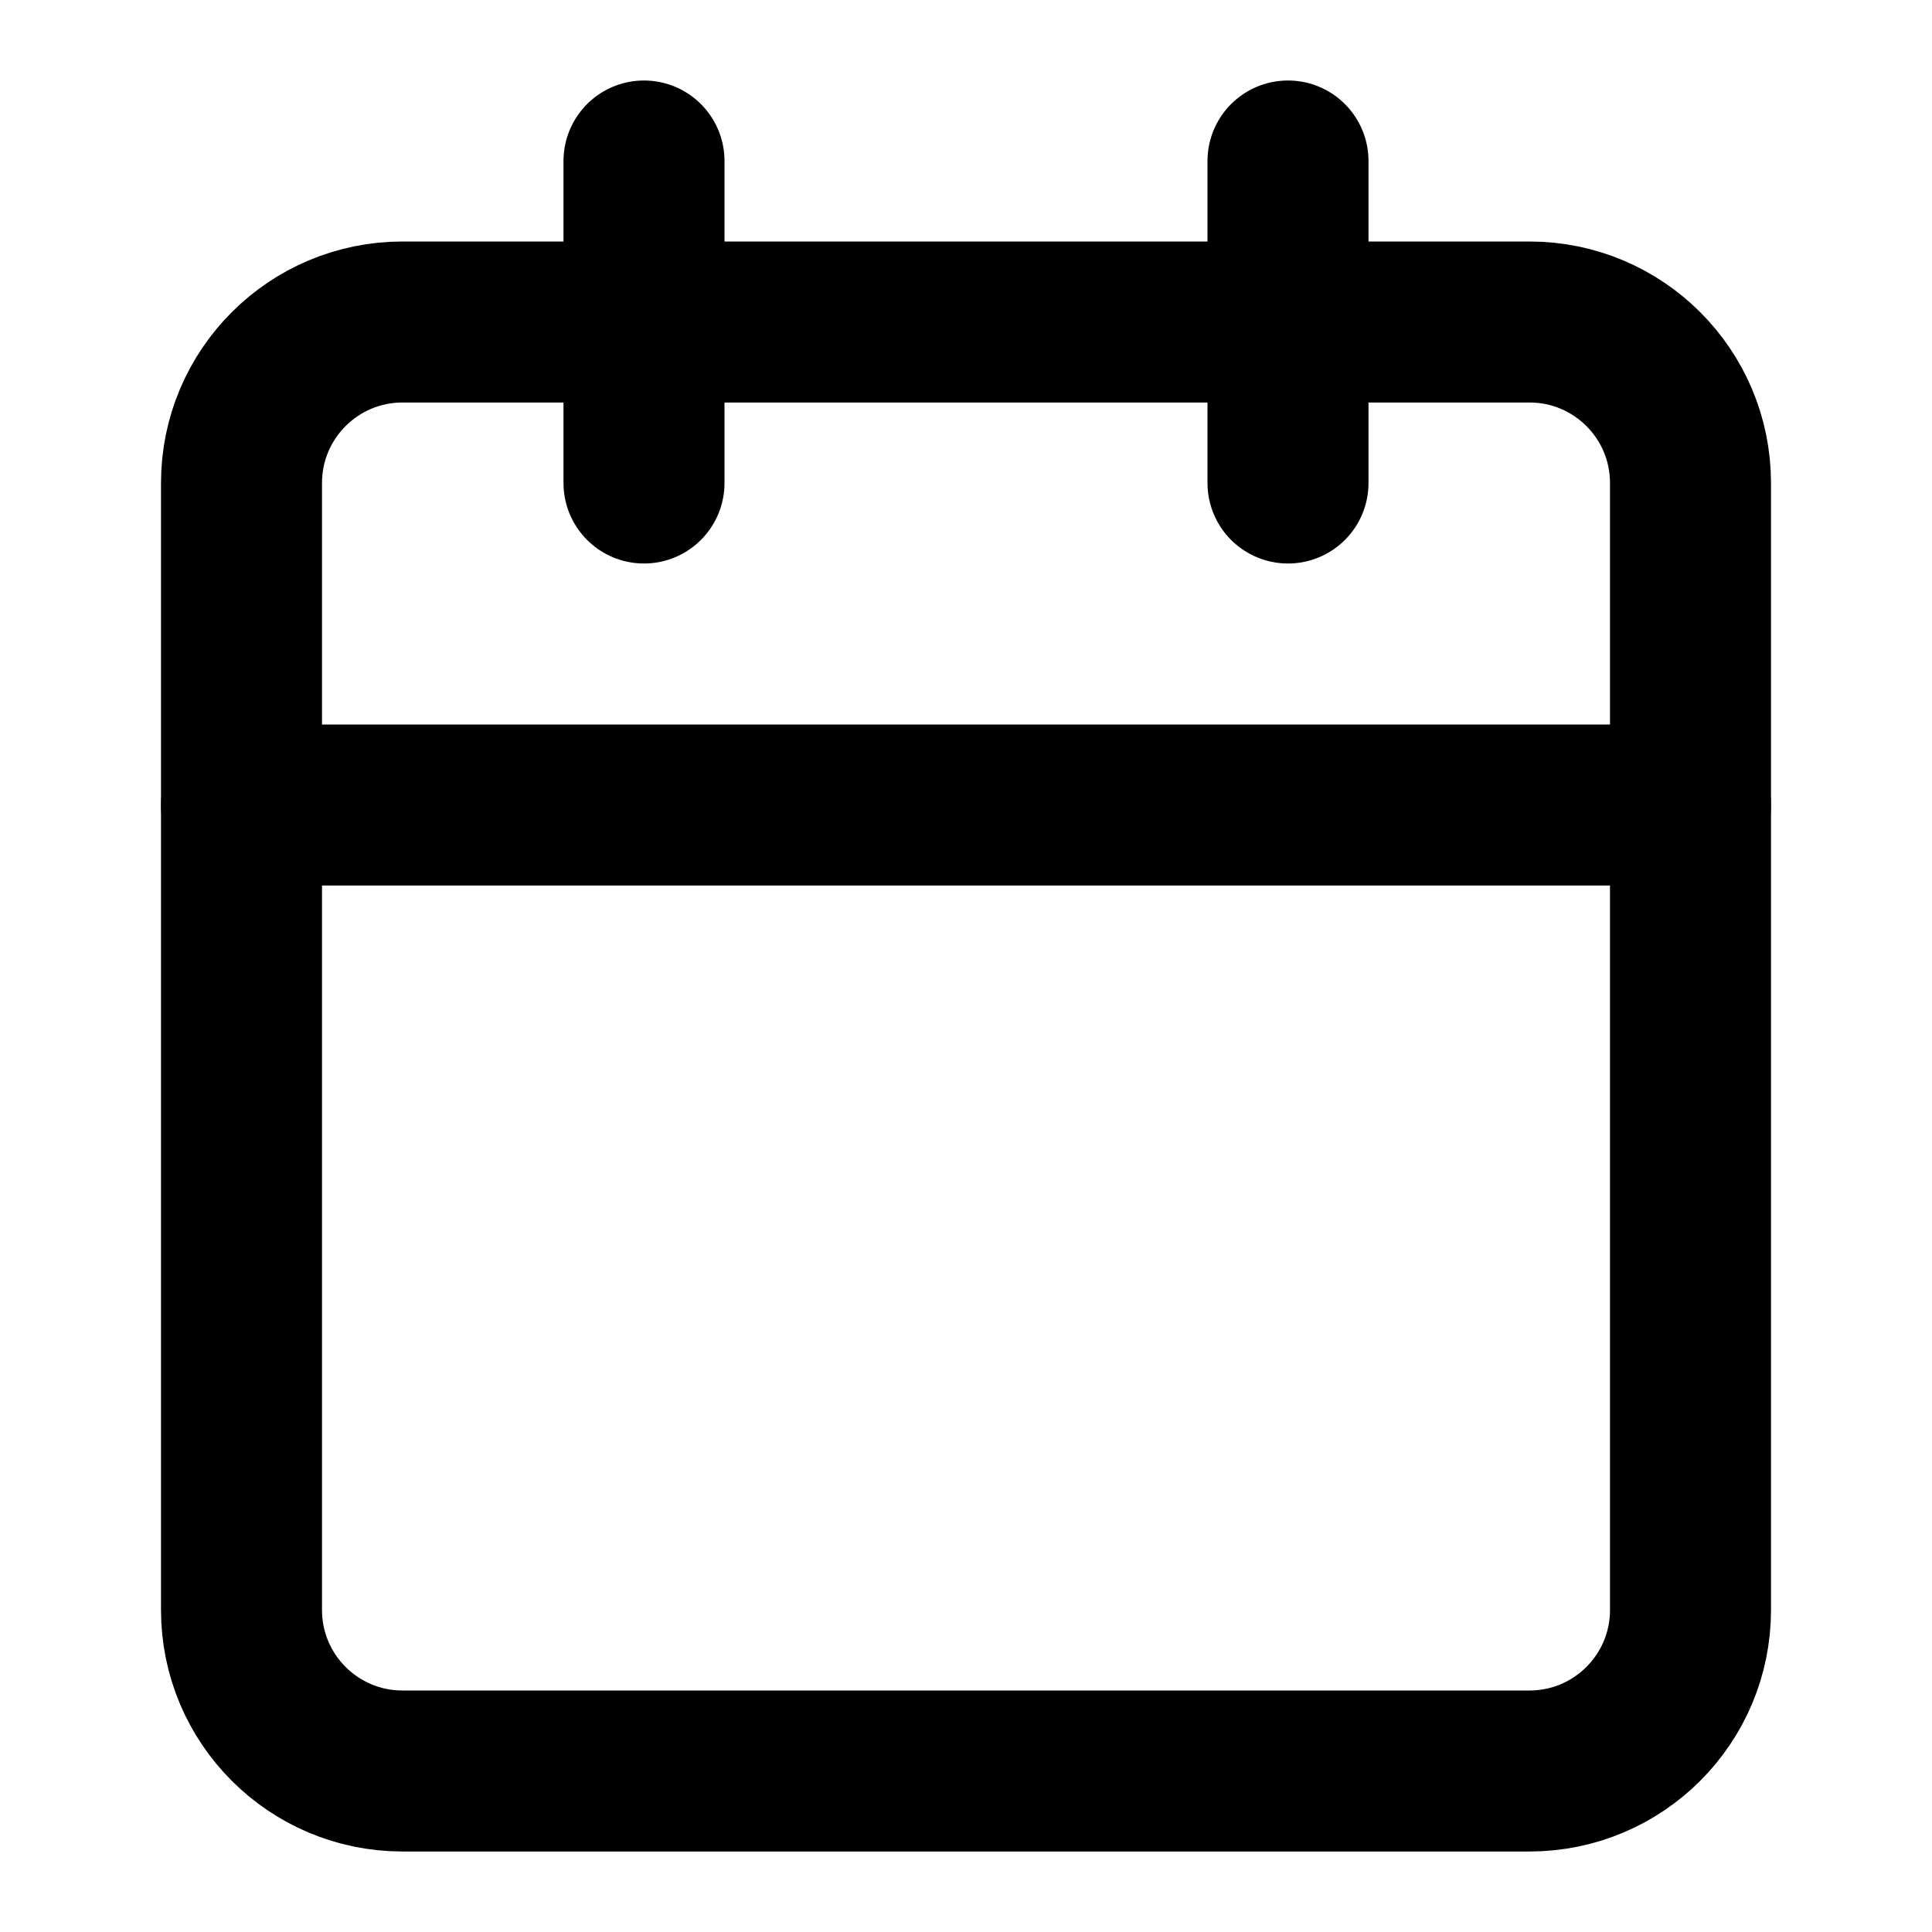
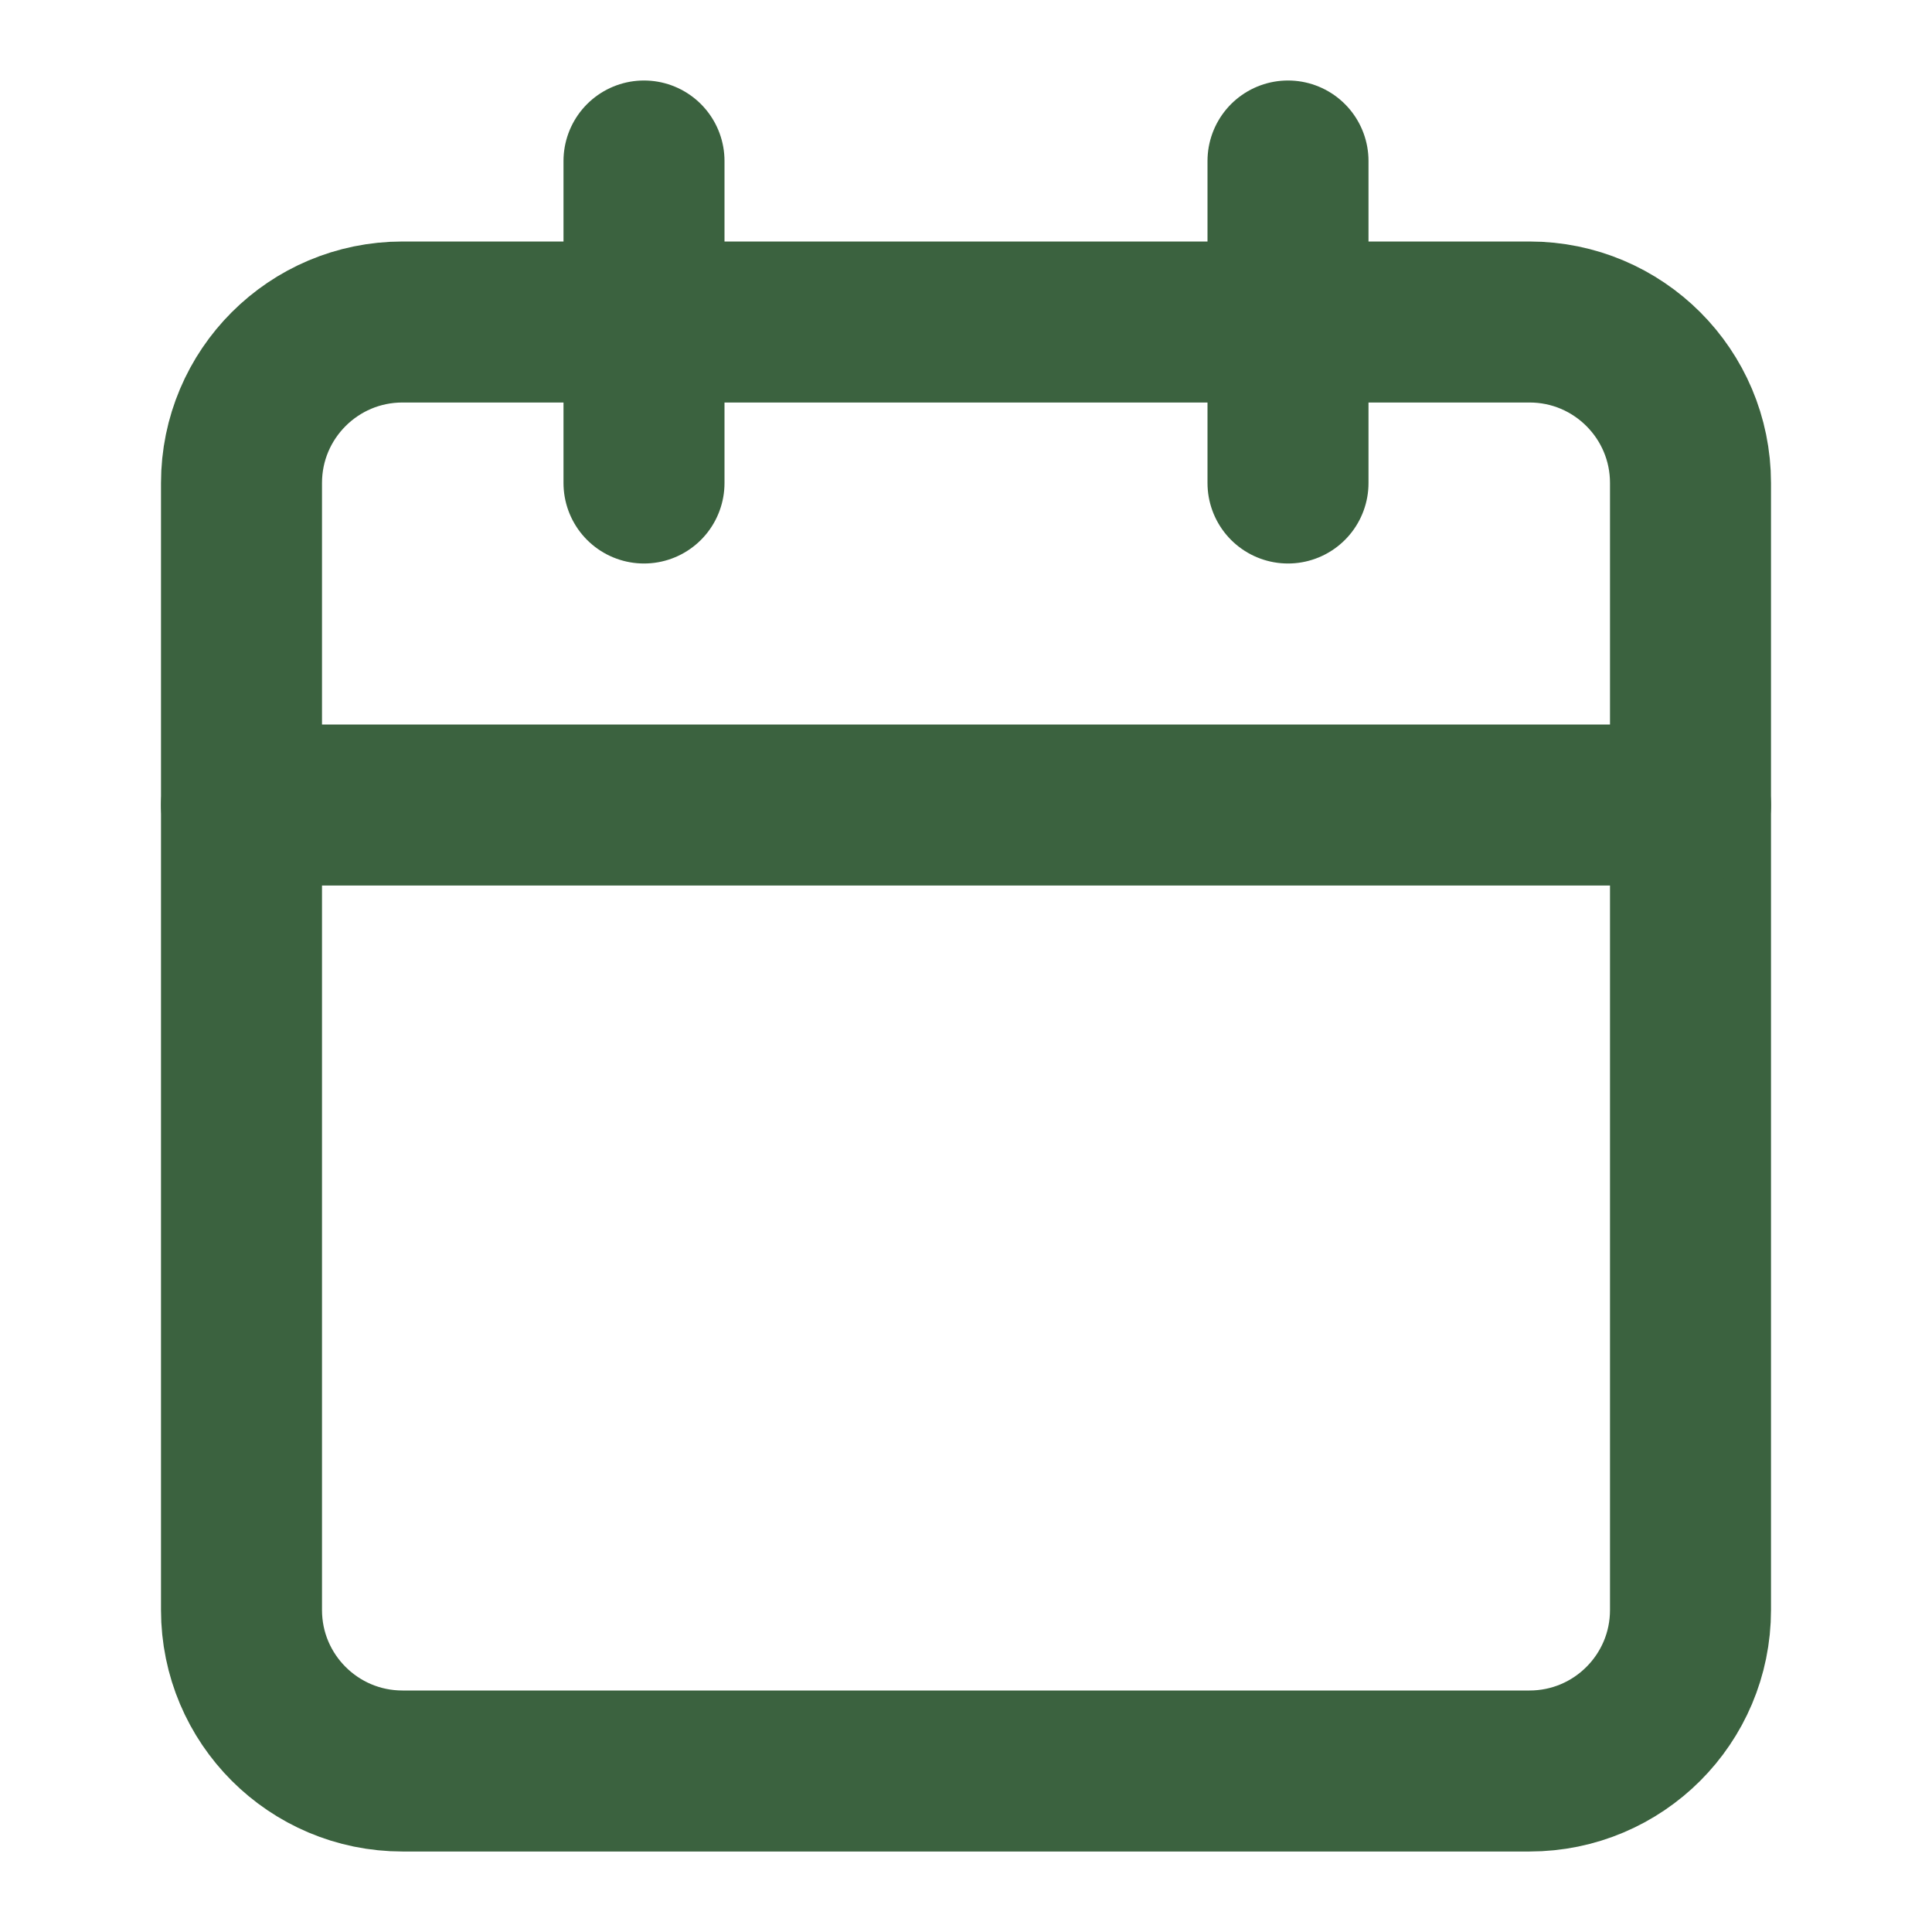
- <svg xmlns="http://www.w3.org/2000/svg" width="24" height="24" viewBox="0 0 24 24" fill="none" stroke="currentColor" stroke-width="2" stroke-linecap="round" stroke-linejoin="round" class="lucide lucide-calendar-icon lucide-calendar">
+ <svg xmlns="http://www.w3.org/2000/svg" width="24" height="24" viewBox="0 0 24 24" fill="none" stroke="#3B623F" stroke-width="2" stroke-linecap="round" stroke-linejoin="round" class="lucide lucide-calendar-icon lucide-calendar">
  <path d="M8 2v4" />
  <path d="M16 2v4" />
  <rect width="18" height="18" x="3" y="4" rx="2" />
  <path d="M3 10h18" />
</svg>
